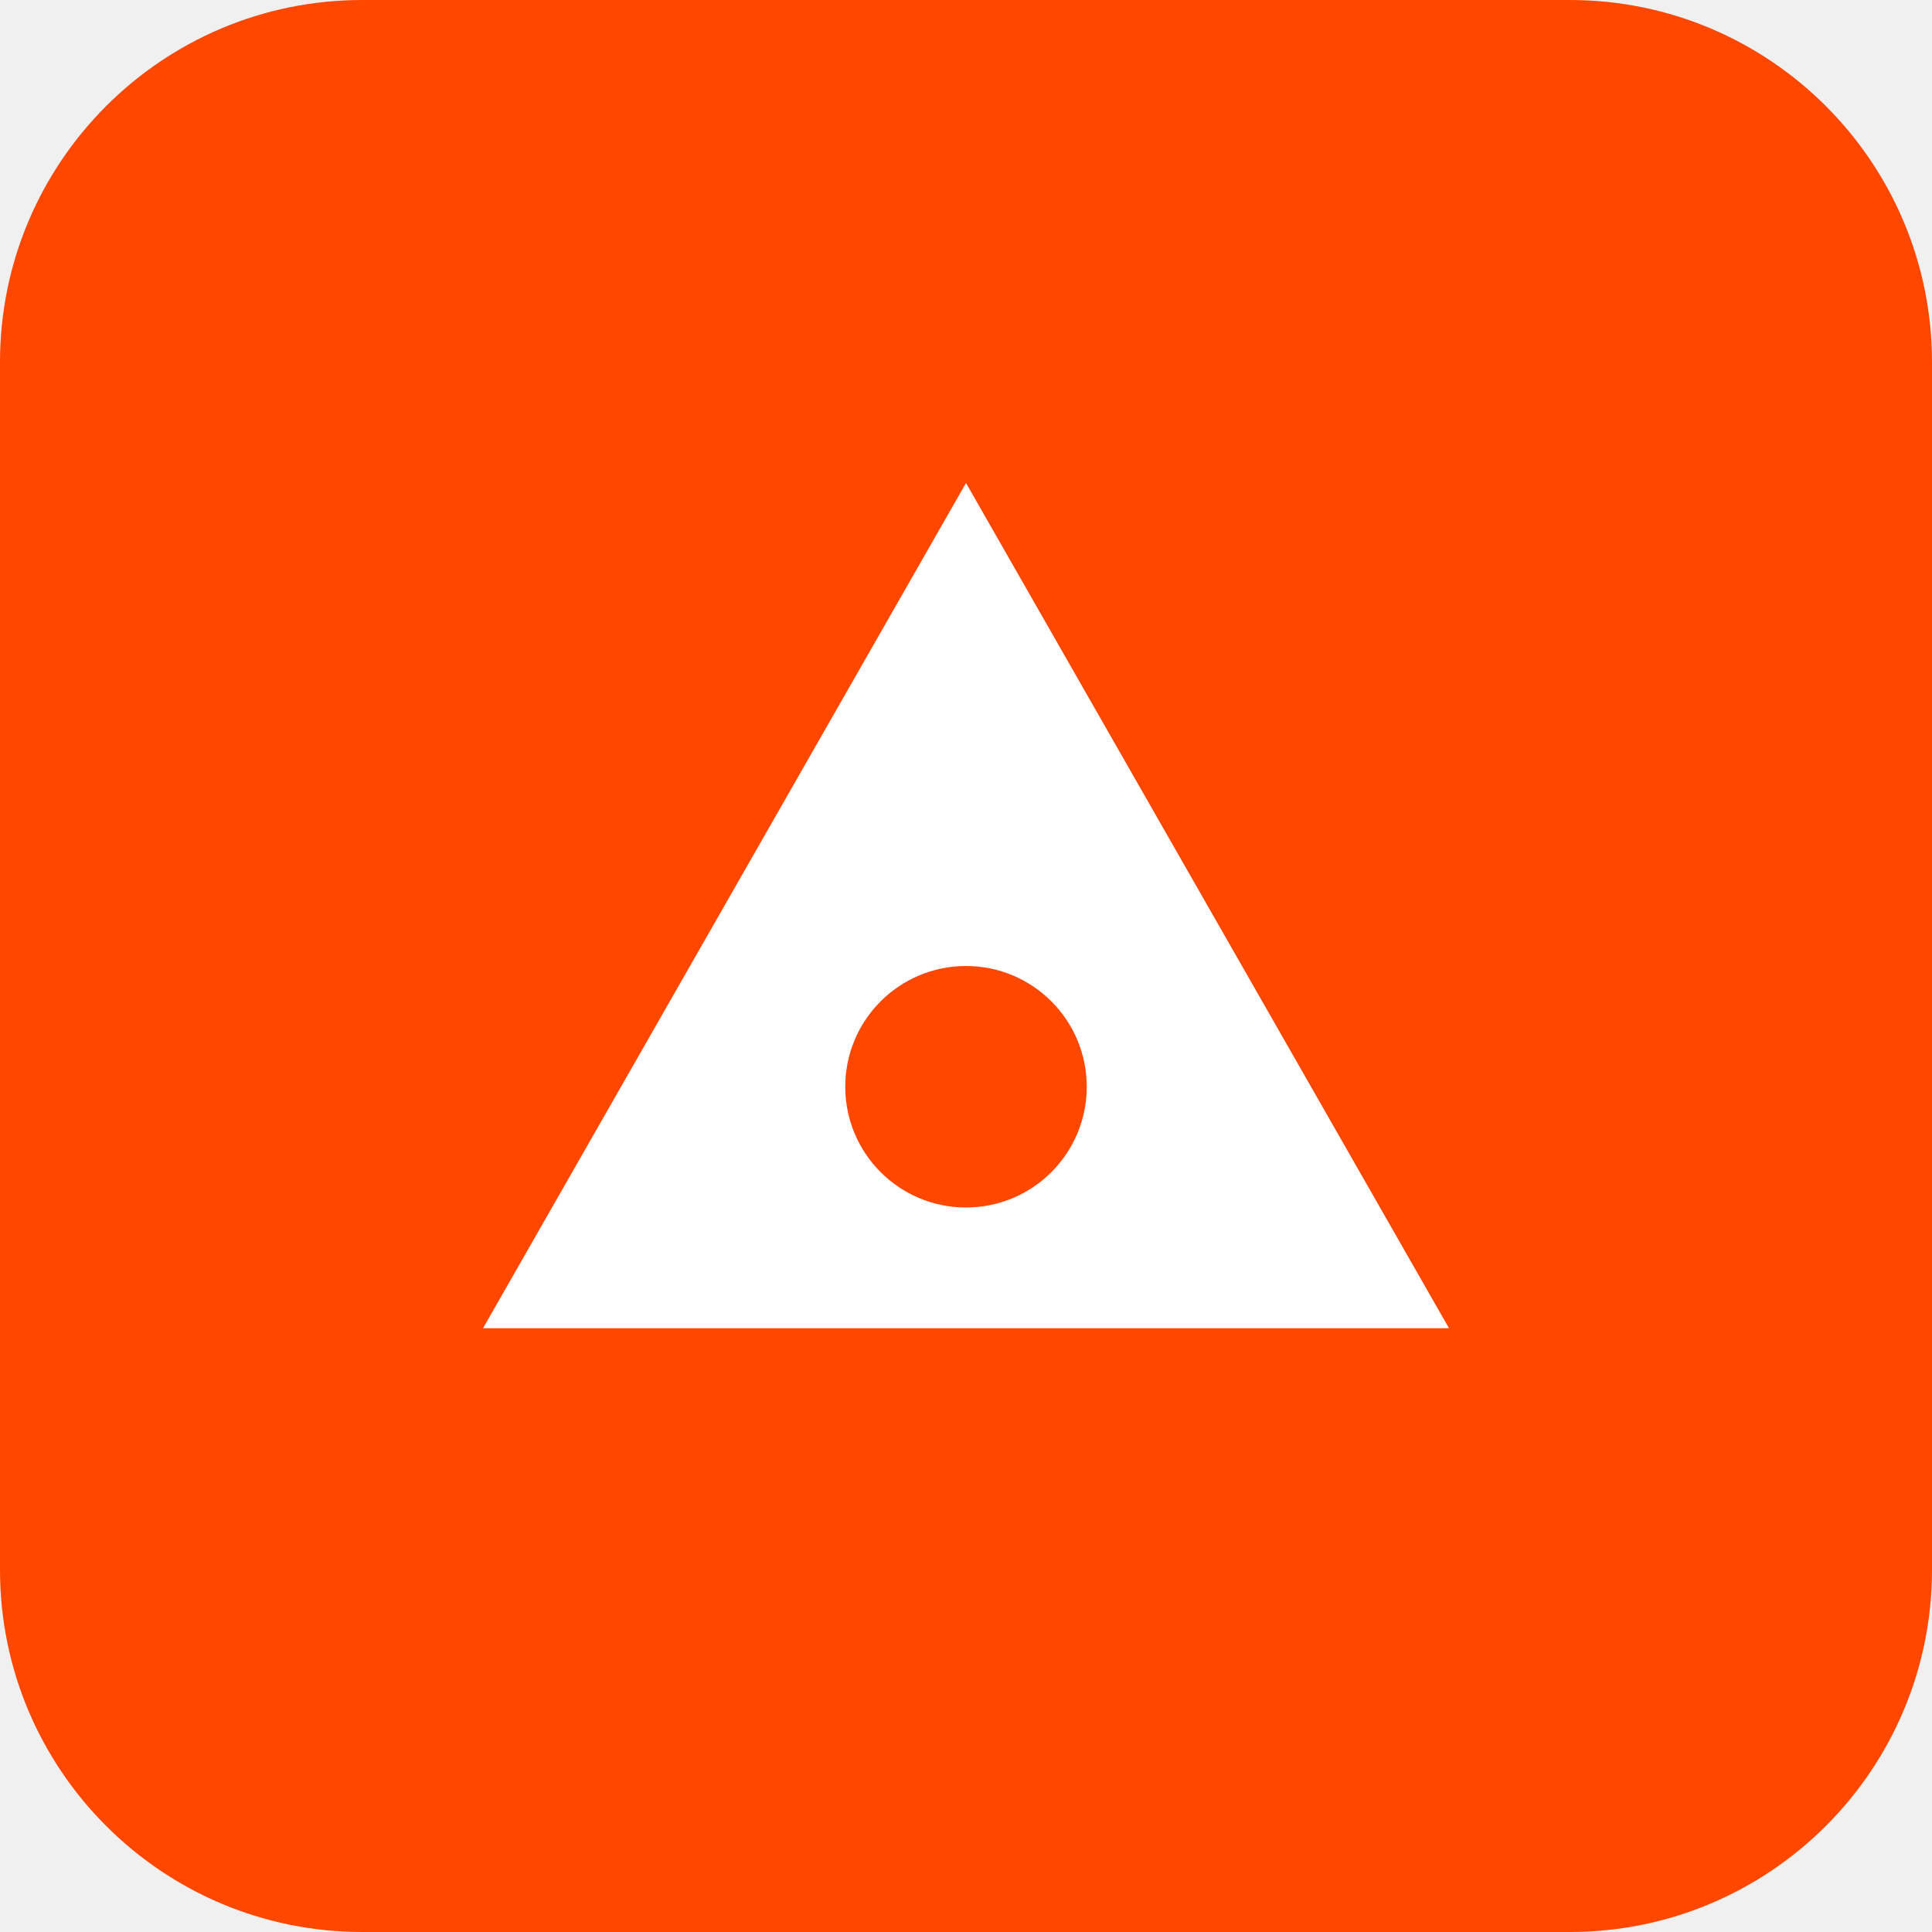
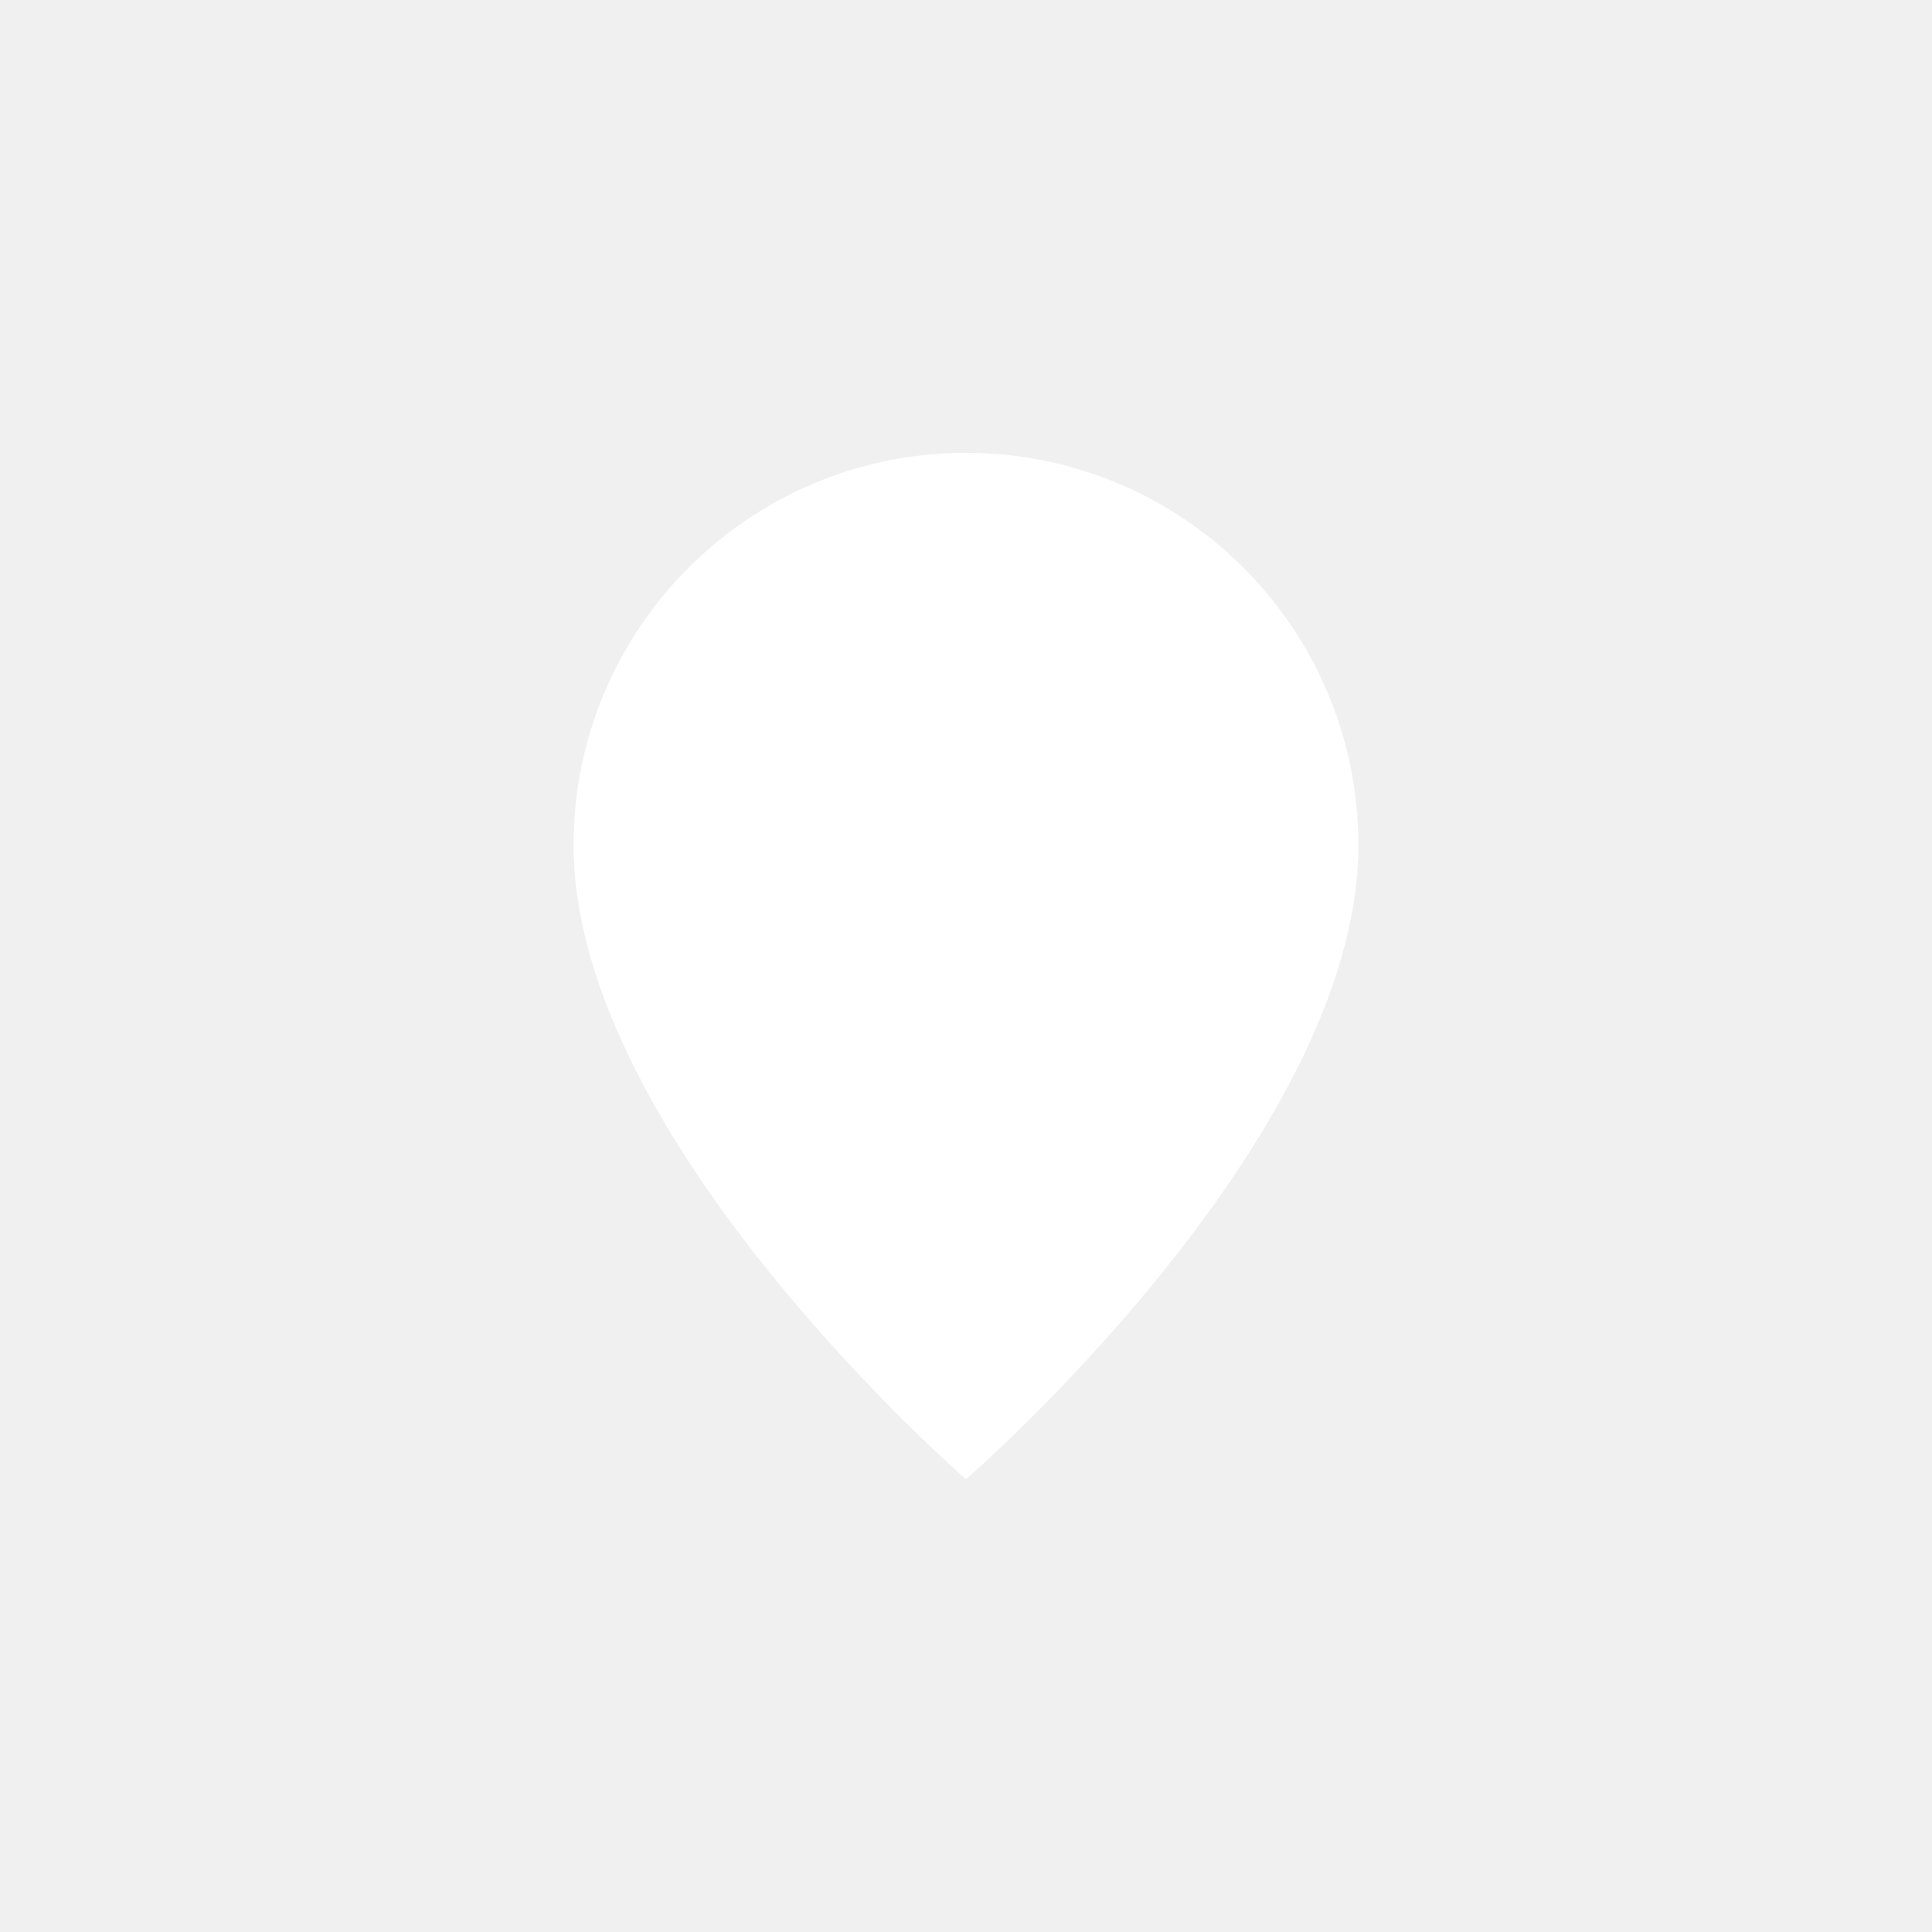
- <svg xmlns="http://www.w3.org/2000/svg" viewBox="0 0 32 32" fill="none">
-   <rect width="32" height="32" rx="6" fill="#FF4700" />
-   <path d="M8 22 L16 8 L24 22 Z" fill="white" />
-   <circle cx="16" cy="18" r="2" fill="#FF4700" />
+ <svg xmlns="http://www.w3.org/2000/svg" viewBox="0 0 32 32" fill="none" role="img" aria-label="Navigato">
+   <rect width="32" height="32" rx="8" fill="oklch(0.705 0.213 47.604)" />
+   <path d="M16 7.5c-3.59 0-6.5 2.91-6.5 6.5 0 4.88 6.5 10.5 6.5 10.5s6.5-5.62 6.5-10.5c0-3.59-2.91-6.5-6.5-6.5z" fill="white" />
+   <circle cx="16" cy="14" r="2.25" fill="oklch(0.705 0.213 47.604)" />
</svg>
